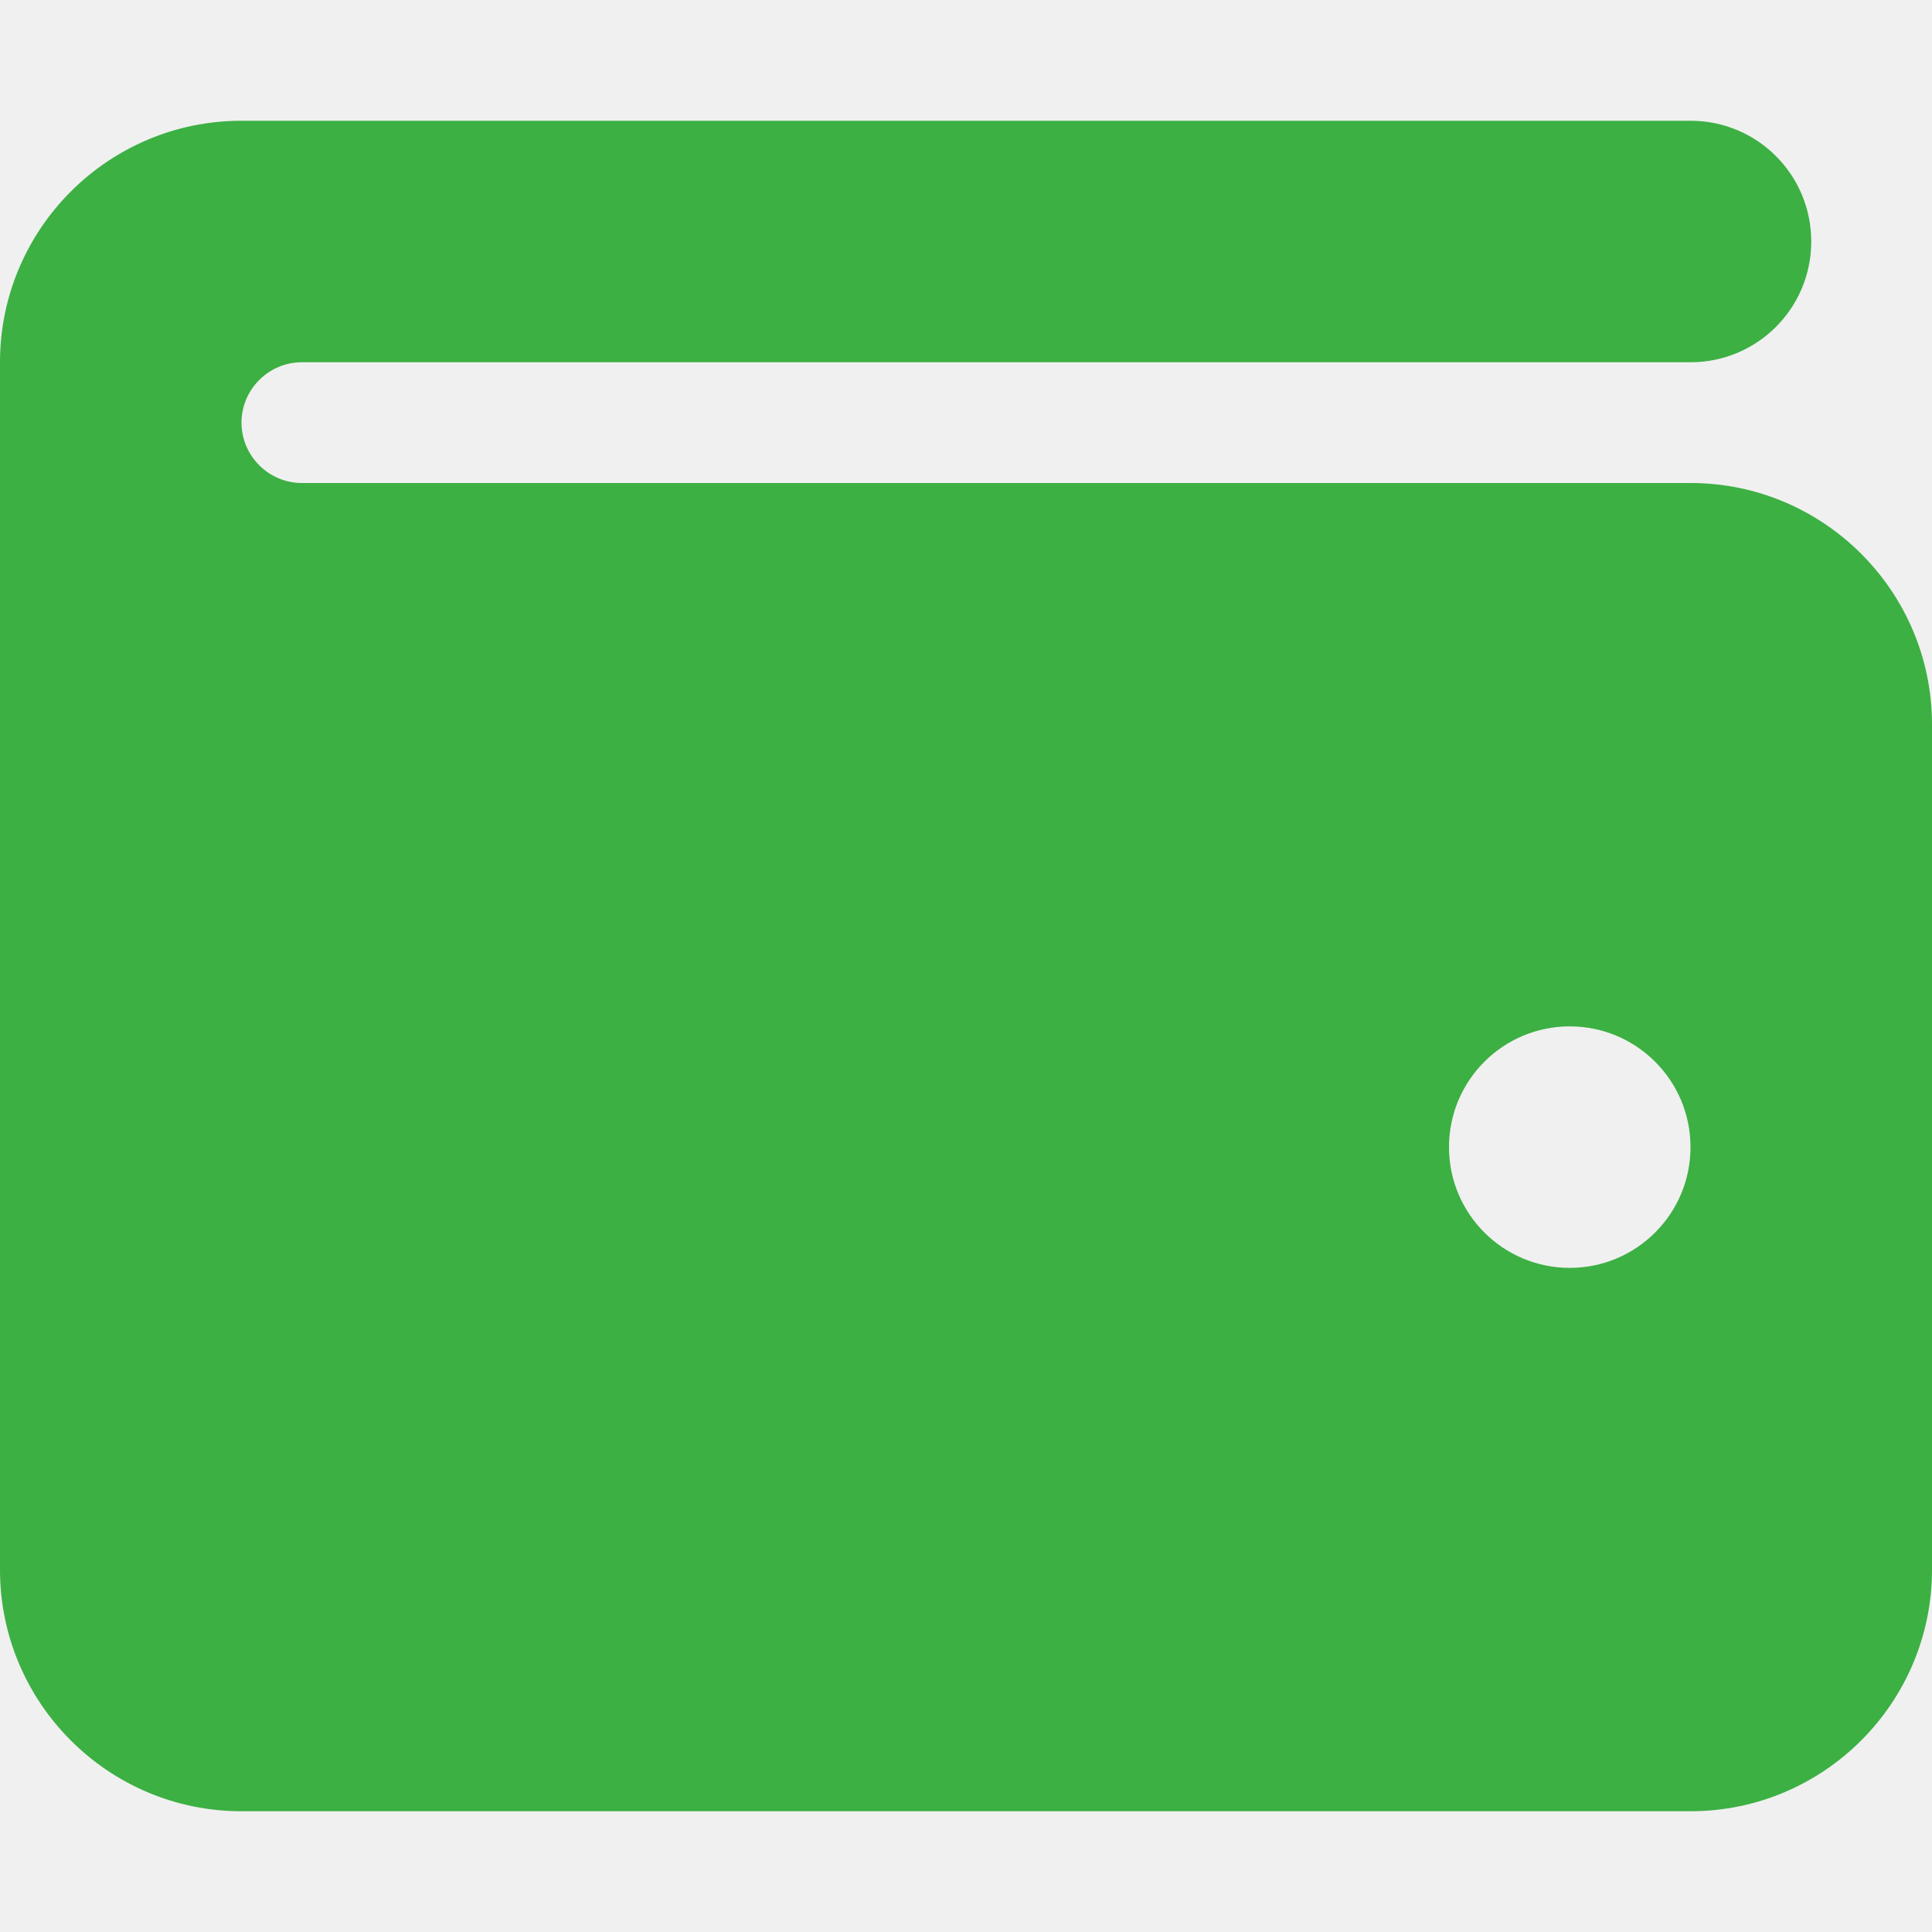
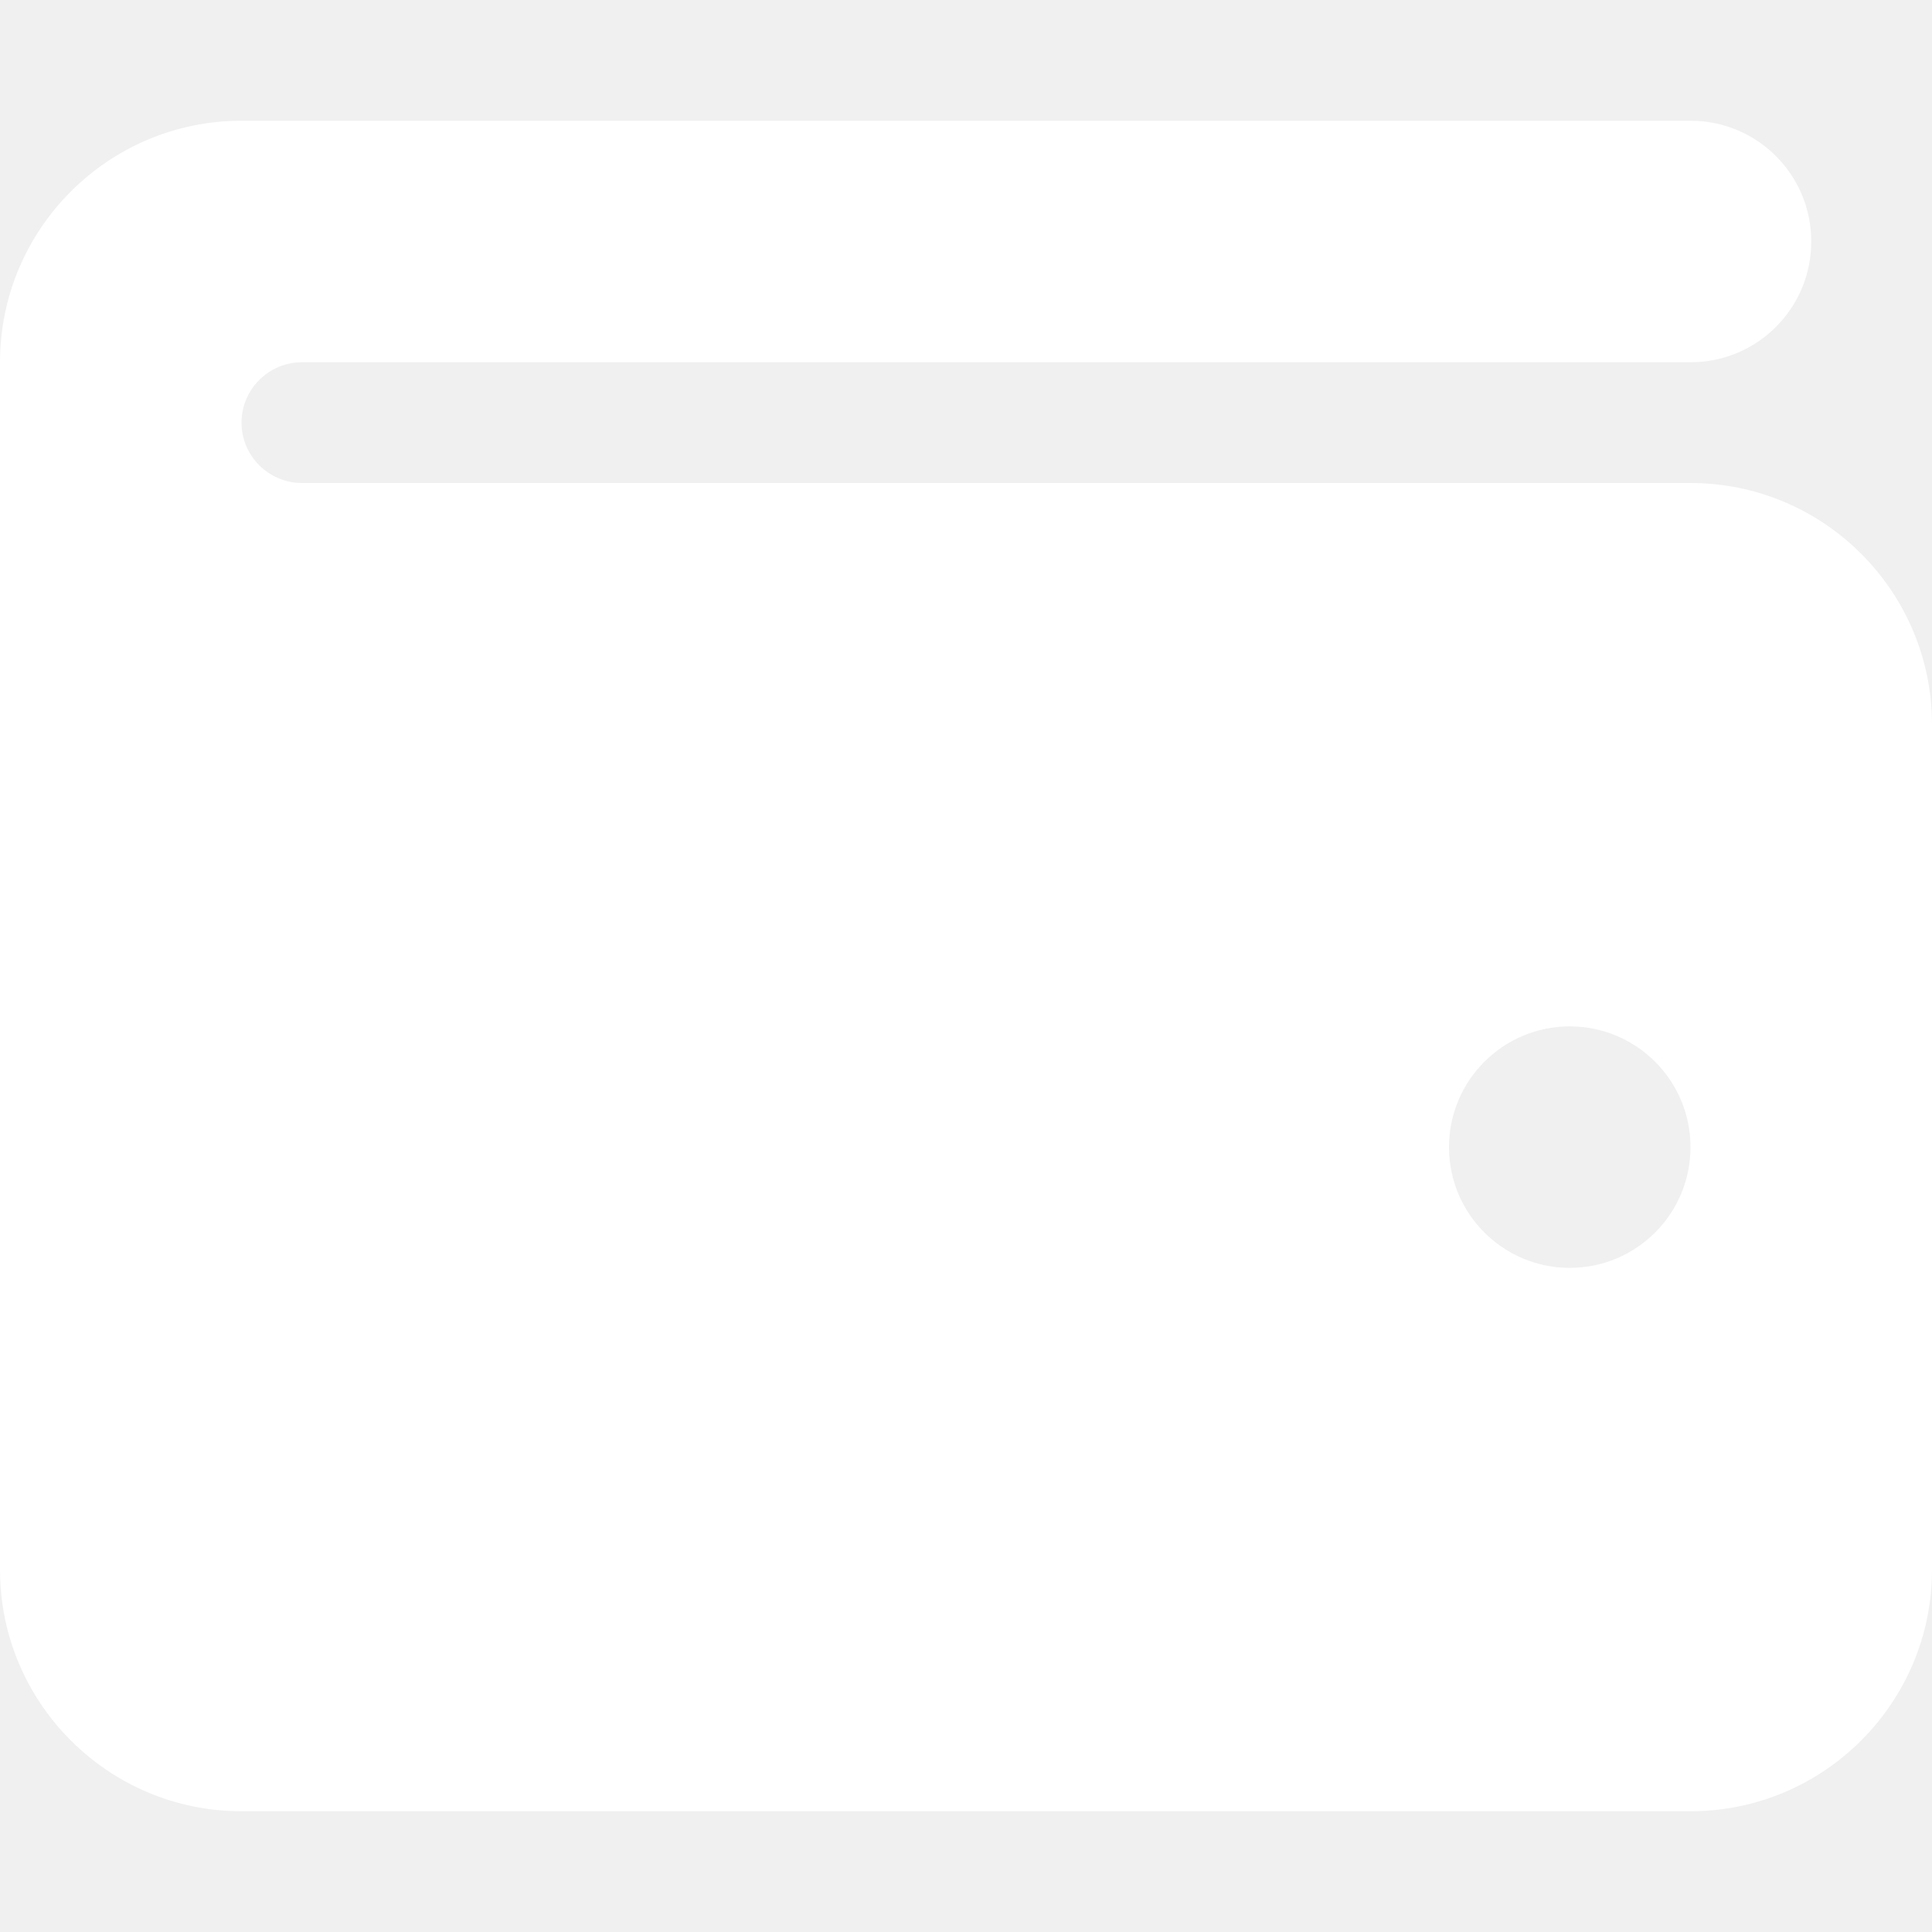
<svg xmlns="http://www.w3.org/2000/svg" viewBox="0 0 512 512">
-   <path d="M64 32C28.7 32 0 60.7 0 96V416c0 35.3 28.7 64 64 64H448c35.3 0 64-28.7 64-64V192c0-35.3-28.7-64-64-64H80c-8.8 0-16-7.2-16-16s7.2-16 16-16H448c17.7 0 32-14.3 32-32s-14.3-32-32-32H64zM416 272a32 32 0 1 1 0 64 32 32 0 1 1 0-64z" fill="#3cb043" />
+   <path d="M64 32C28.7 32 0 60.7 0 96V416c0 35.3 28.7 64 64 64H448c35.3 0 64-28.7 64-64V192c0-35.3-28.7-64-64-64H80c-8.8 0-16-7.2-16-16s7.2-16 16-16H448c17.7 0 32-14.3 32-32s-14.3-32-32-32H64zM416 272a32 32 0 1 1 0 64 32 32 0 1 1 0-64z" fill="#ffffff" />
</svg>
